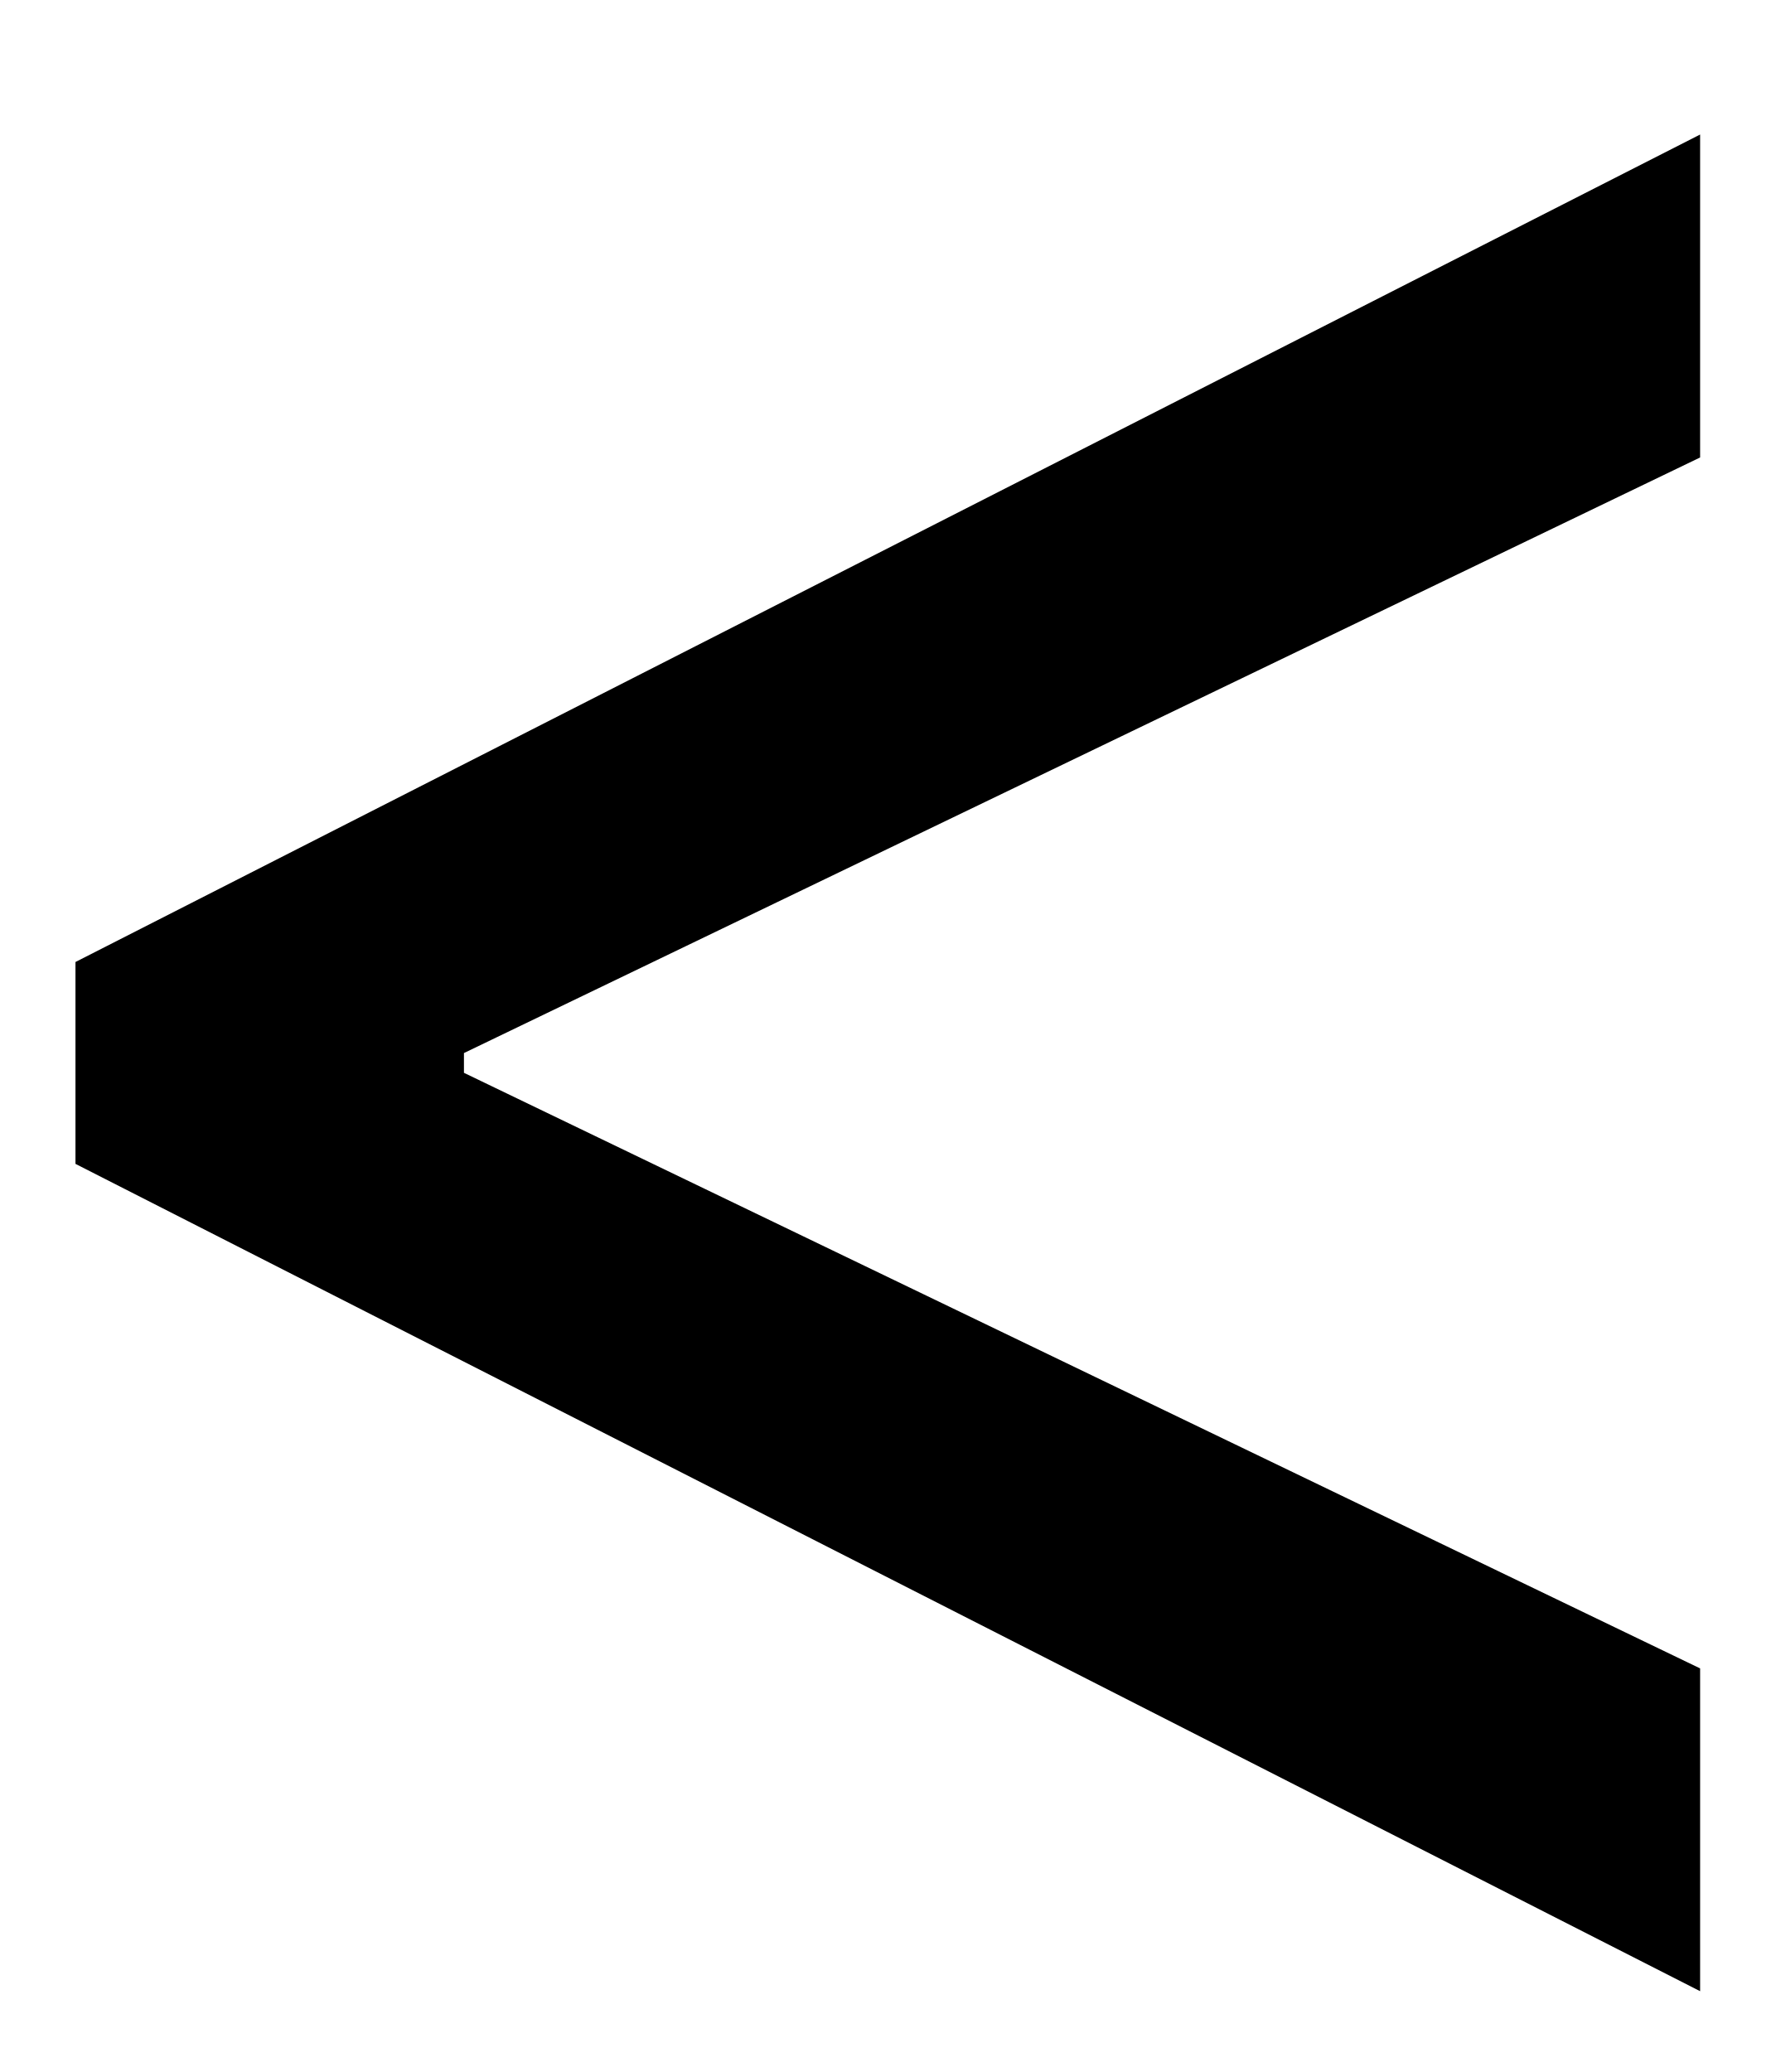
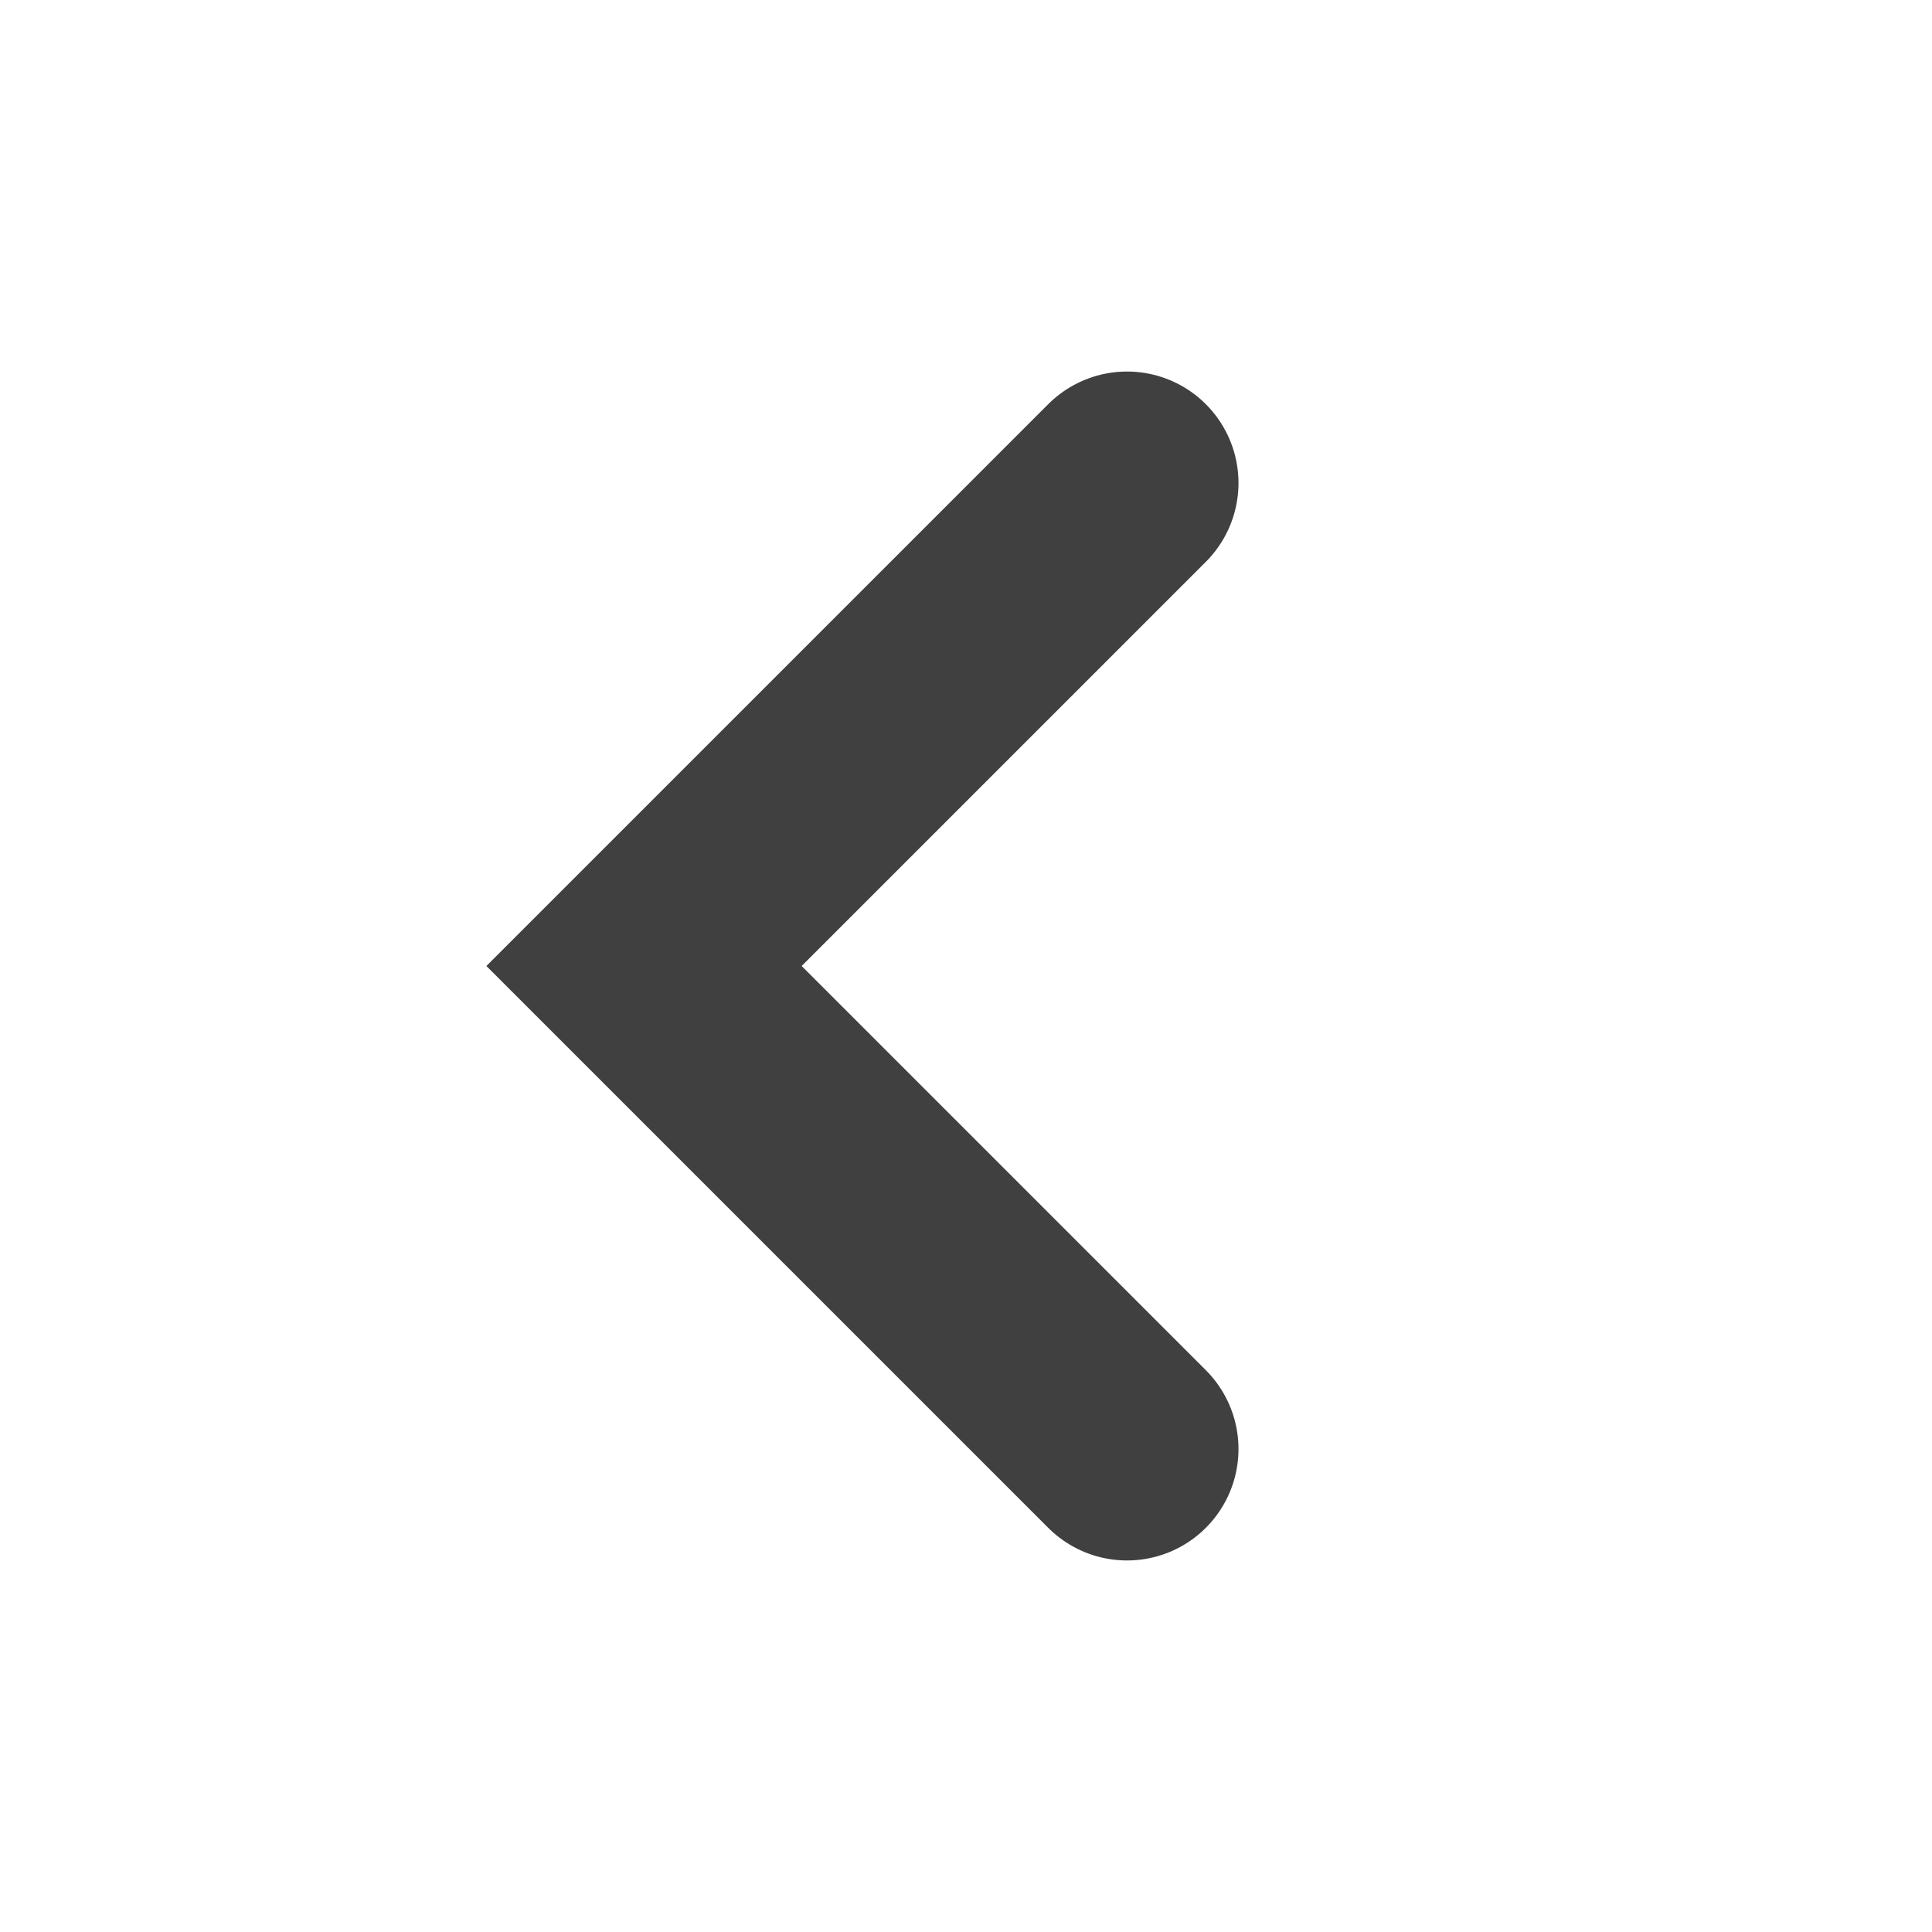
- <svg xmlns="http://www.w3.org/2000/svg" width="12" height="14" viewBox="0 0 12 14" fill="none">
-   <path d="M0.51 7.864V6.5L11.488 0.909V3.091L3.067 7.148L3.135 7.011V7.352L3.067 7.216L11.488 11.273V13.454L0.51 7.864Z" fill="black" />
+ <svg xmlns="http://www.w3.org/2000/svg" width="26" height="26" viewBox="0 0 26 26" fill="none">
+   <path d="M15.167 6.5L8.667 13L15.167 19.5" stroke="black" stroke-opacity="0.75" stroke-width="3" stroke-linecap="round" />
</svg>
